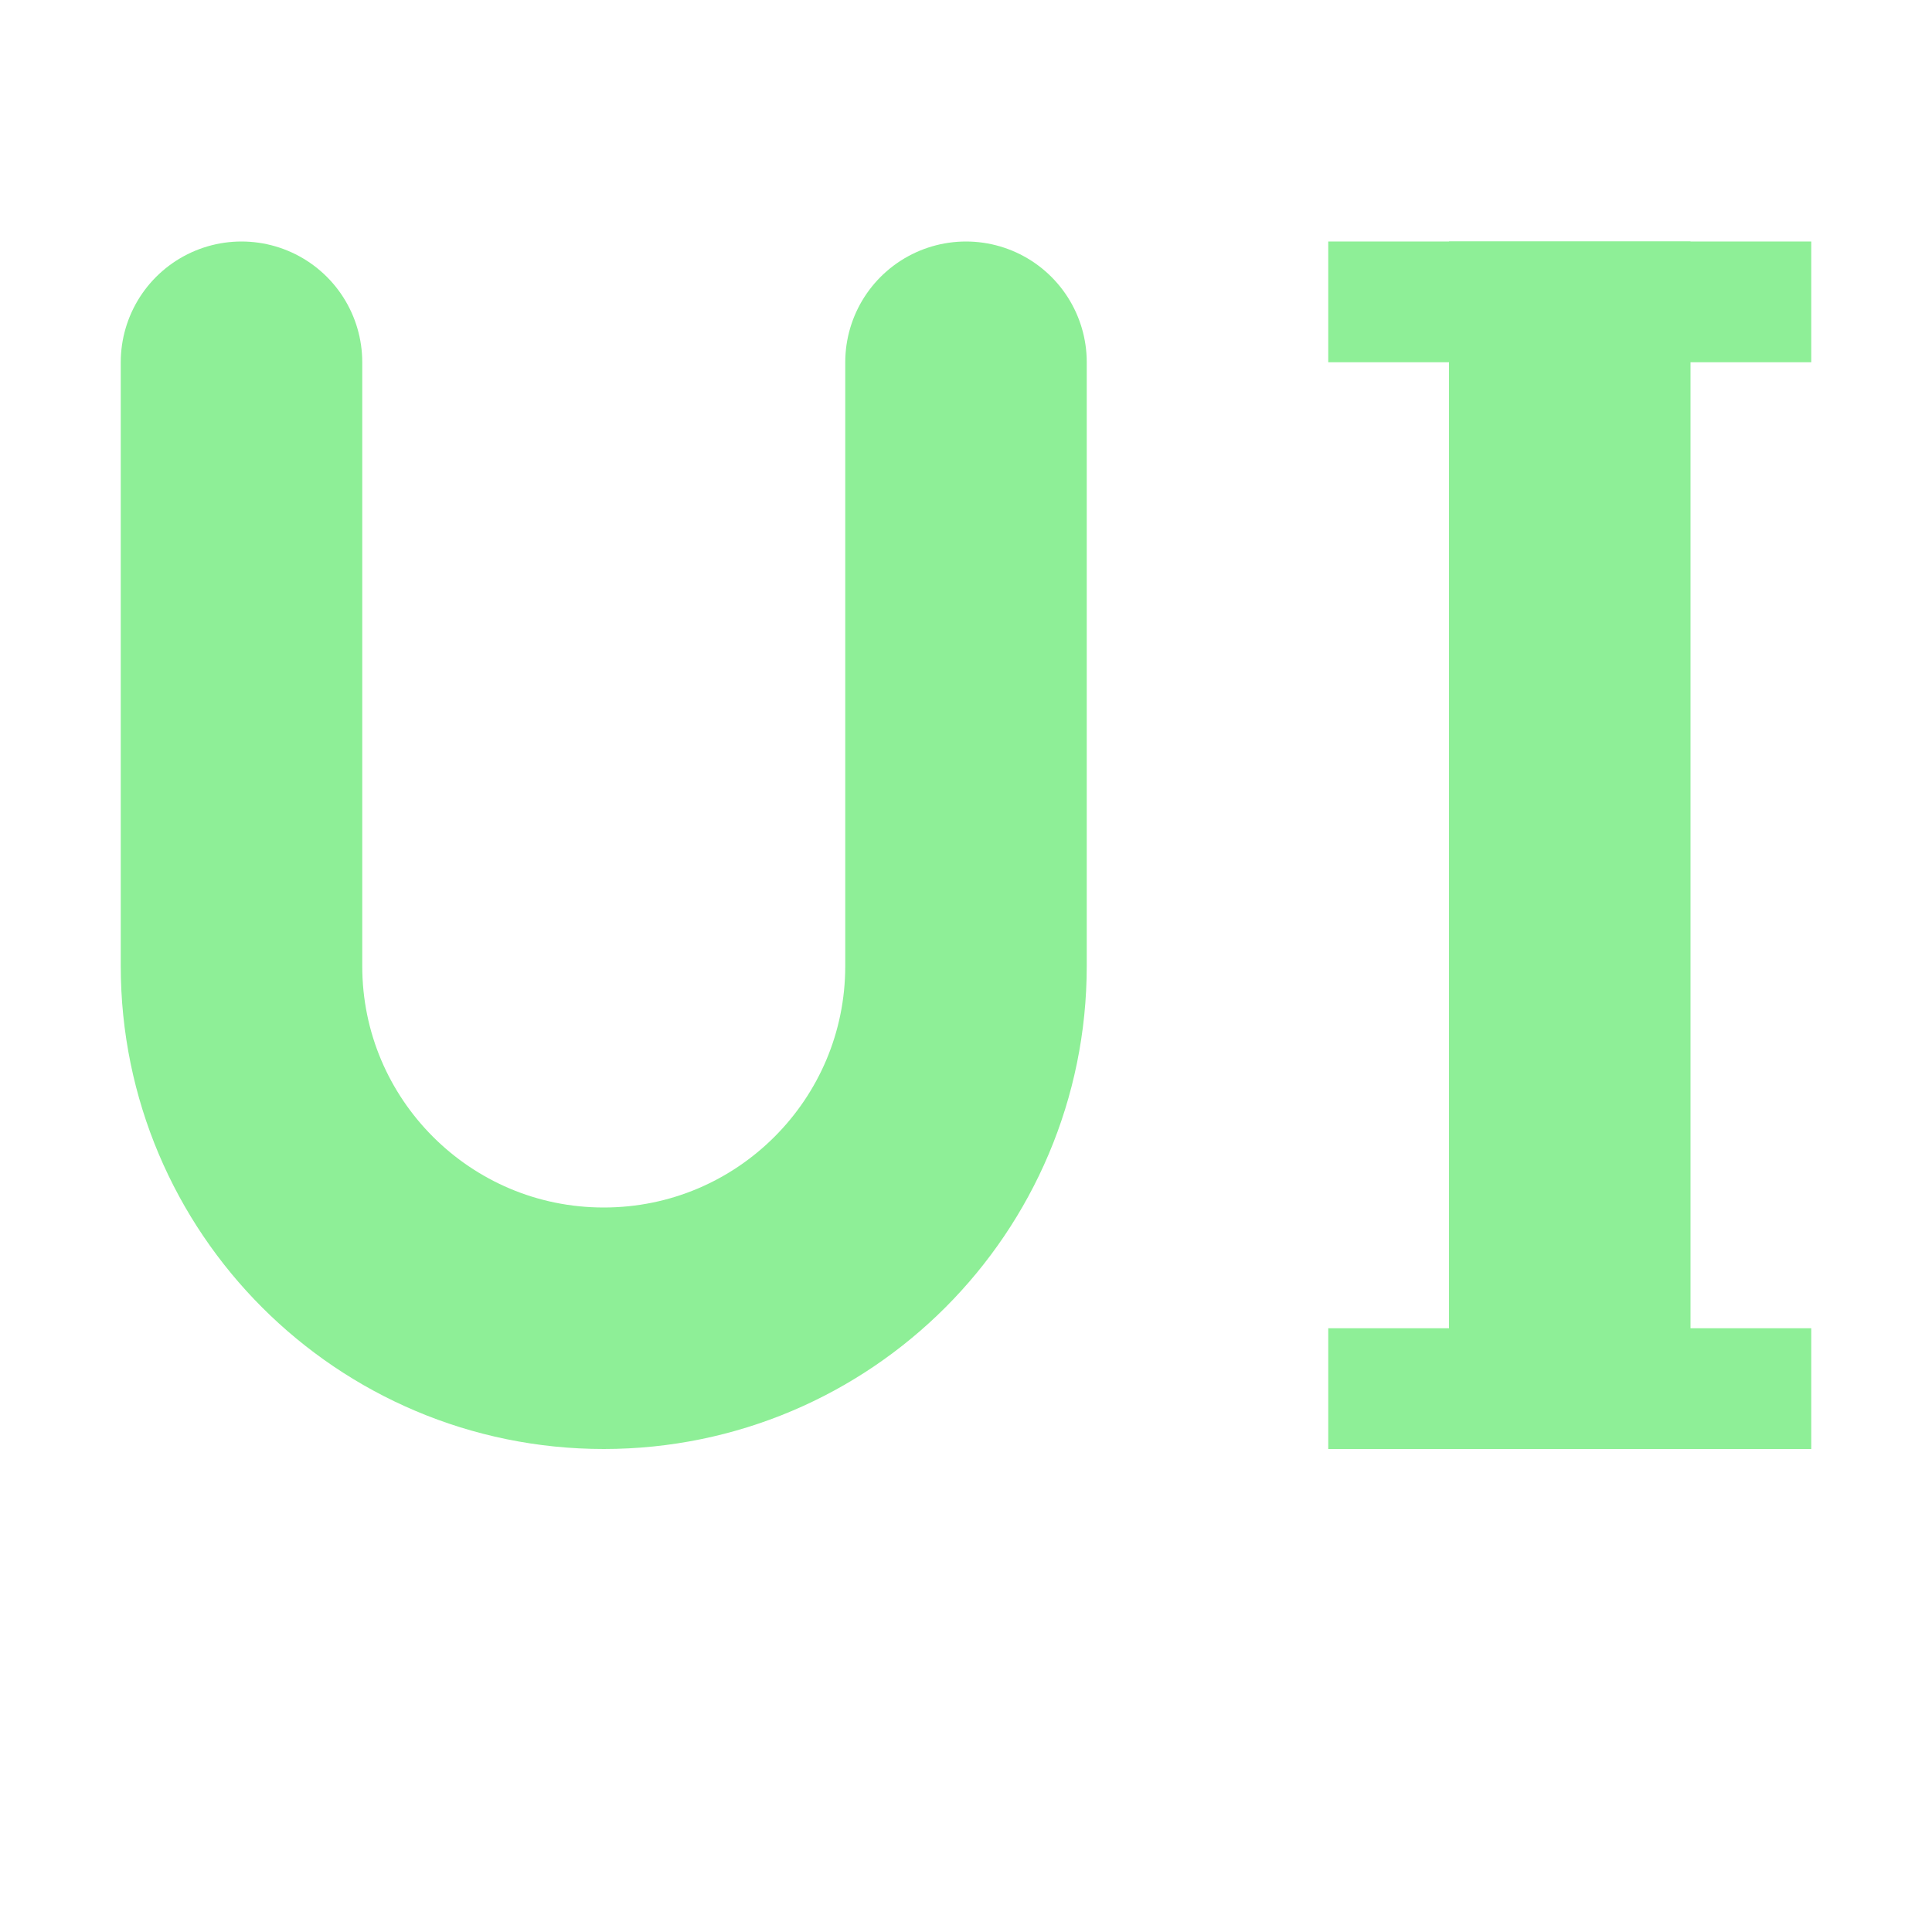
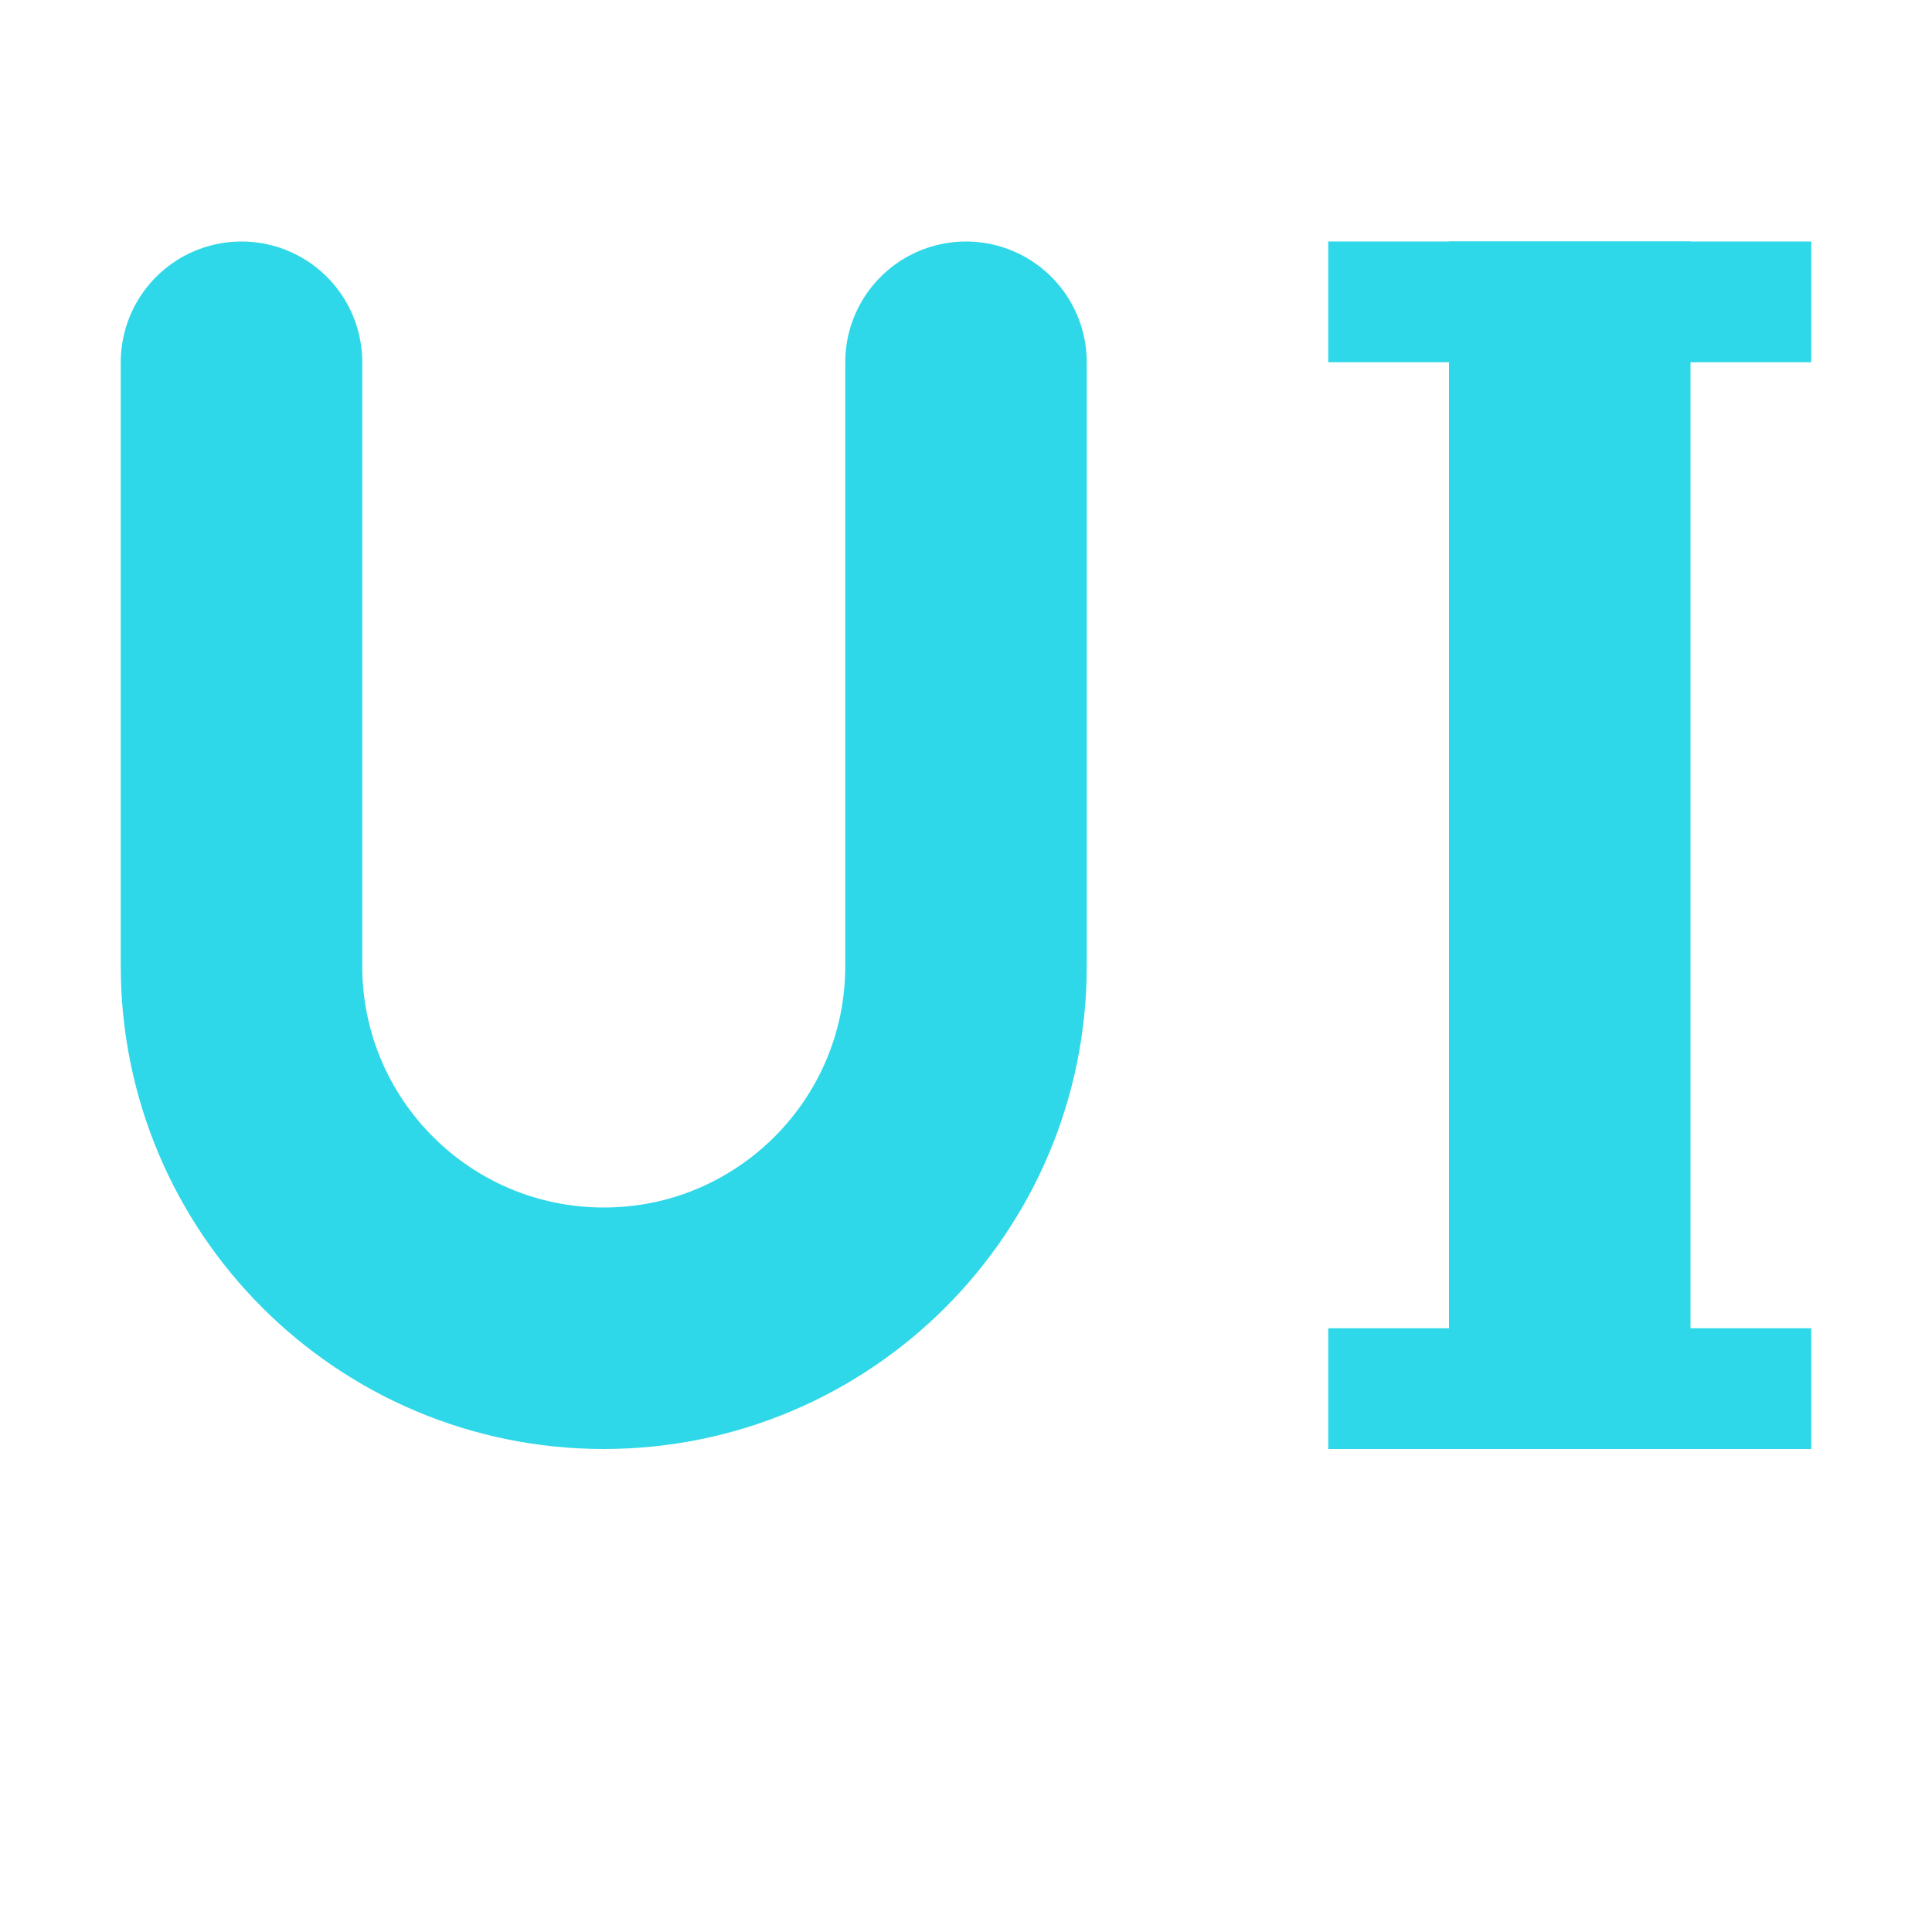
<svg xmlns="http://www.w3.org/2000/svg" width="16" height="16">
-   <path d="M2 3 V8 a3 3 0 0 0 6 0 V3" fill="none" stroke="#8eef97" stroke-width="2" stroke-linecap="round" />
-   <rect x="11" y="2" width="4" height="1" fill="#8eef97" />
-   <rect x="12" y="2" width="2" height="10" fill="#8eef97" />
-   <rect x="11" y="11" width="4" height="1" fill="#8eef97" />
+   <path d="M2 3 V8 a3 3 0 0 0 6 0 V3" fill="none" stroke="#2fd8e8" stroke-width="2" stroke-linecap="round" />
+   <rect x="11" y="2" width="4" height="1" fill="#2fd8e8" />
+   <rect x="12" y="2" width="2" height="10" fill="#2fd8e8" />
+   <rect x="11" y="11" width="4" height="1" fill="#2fd8e8" />
</svg>
